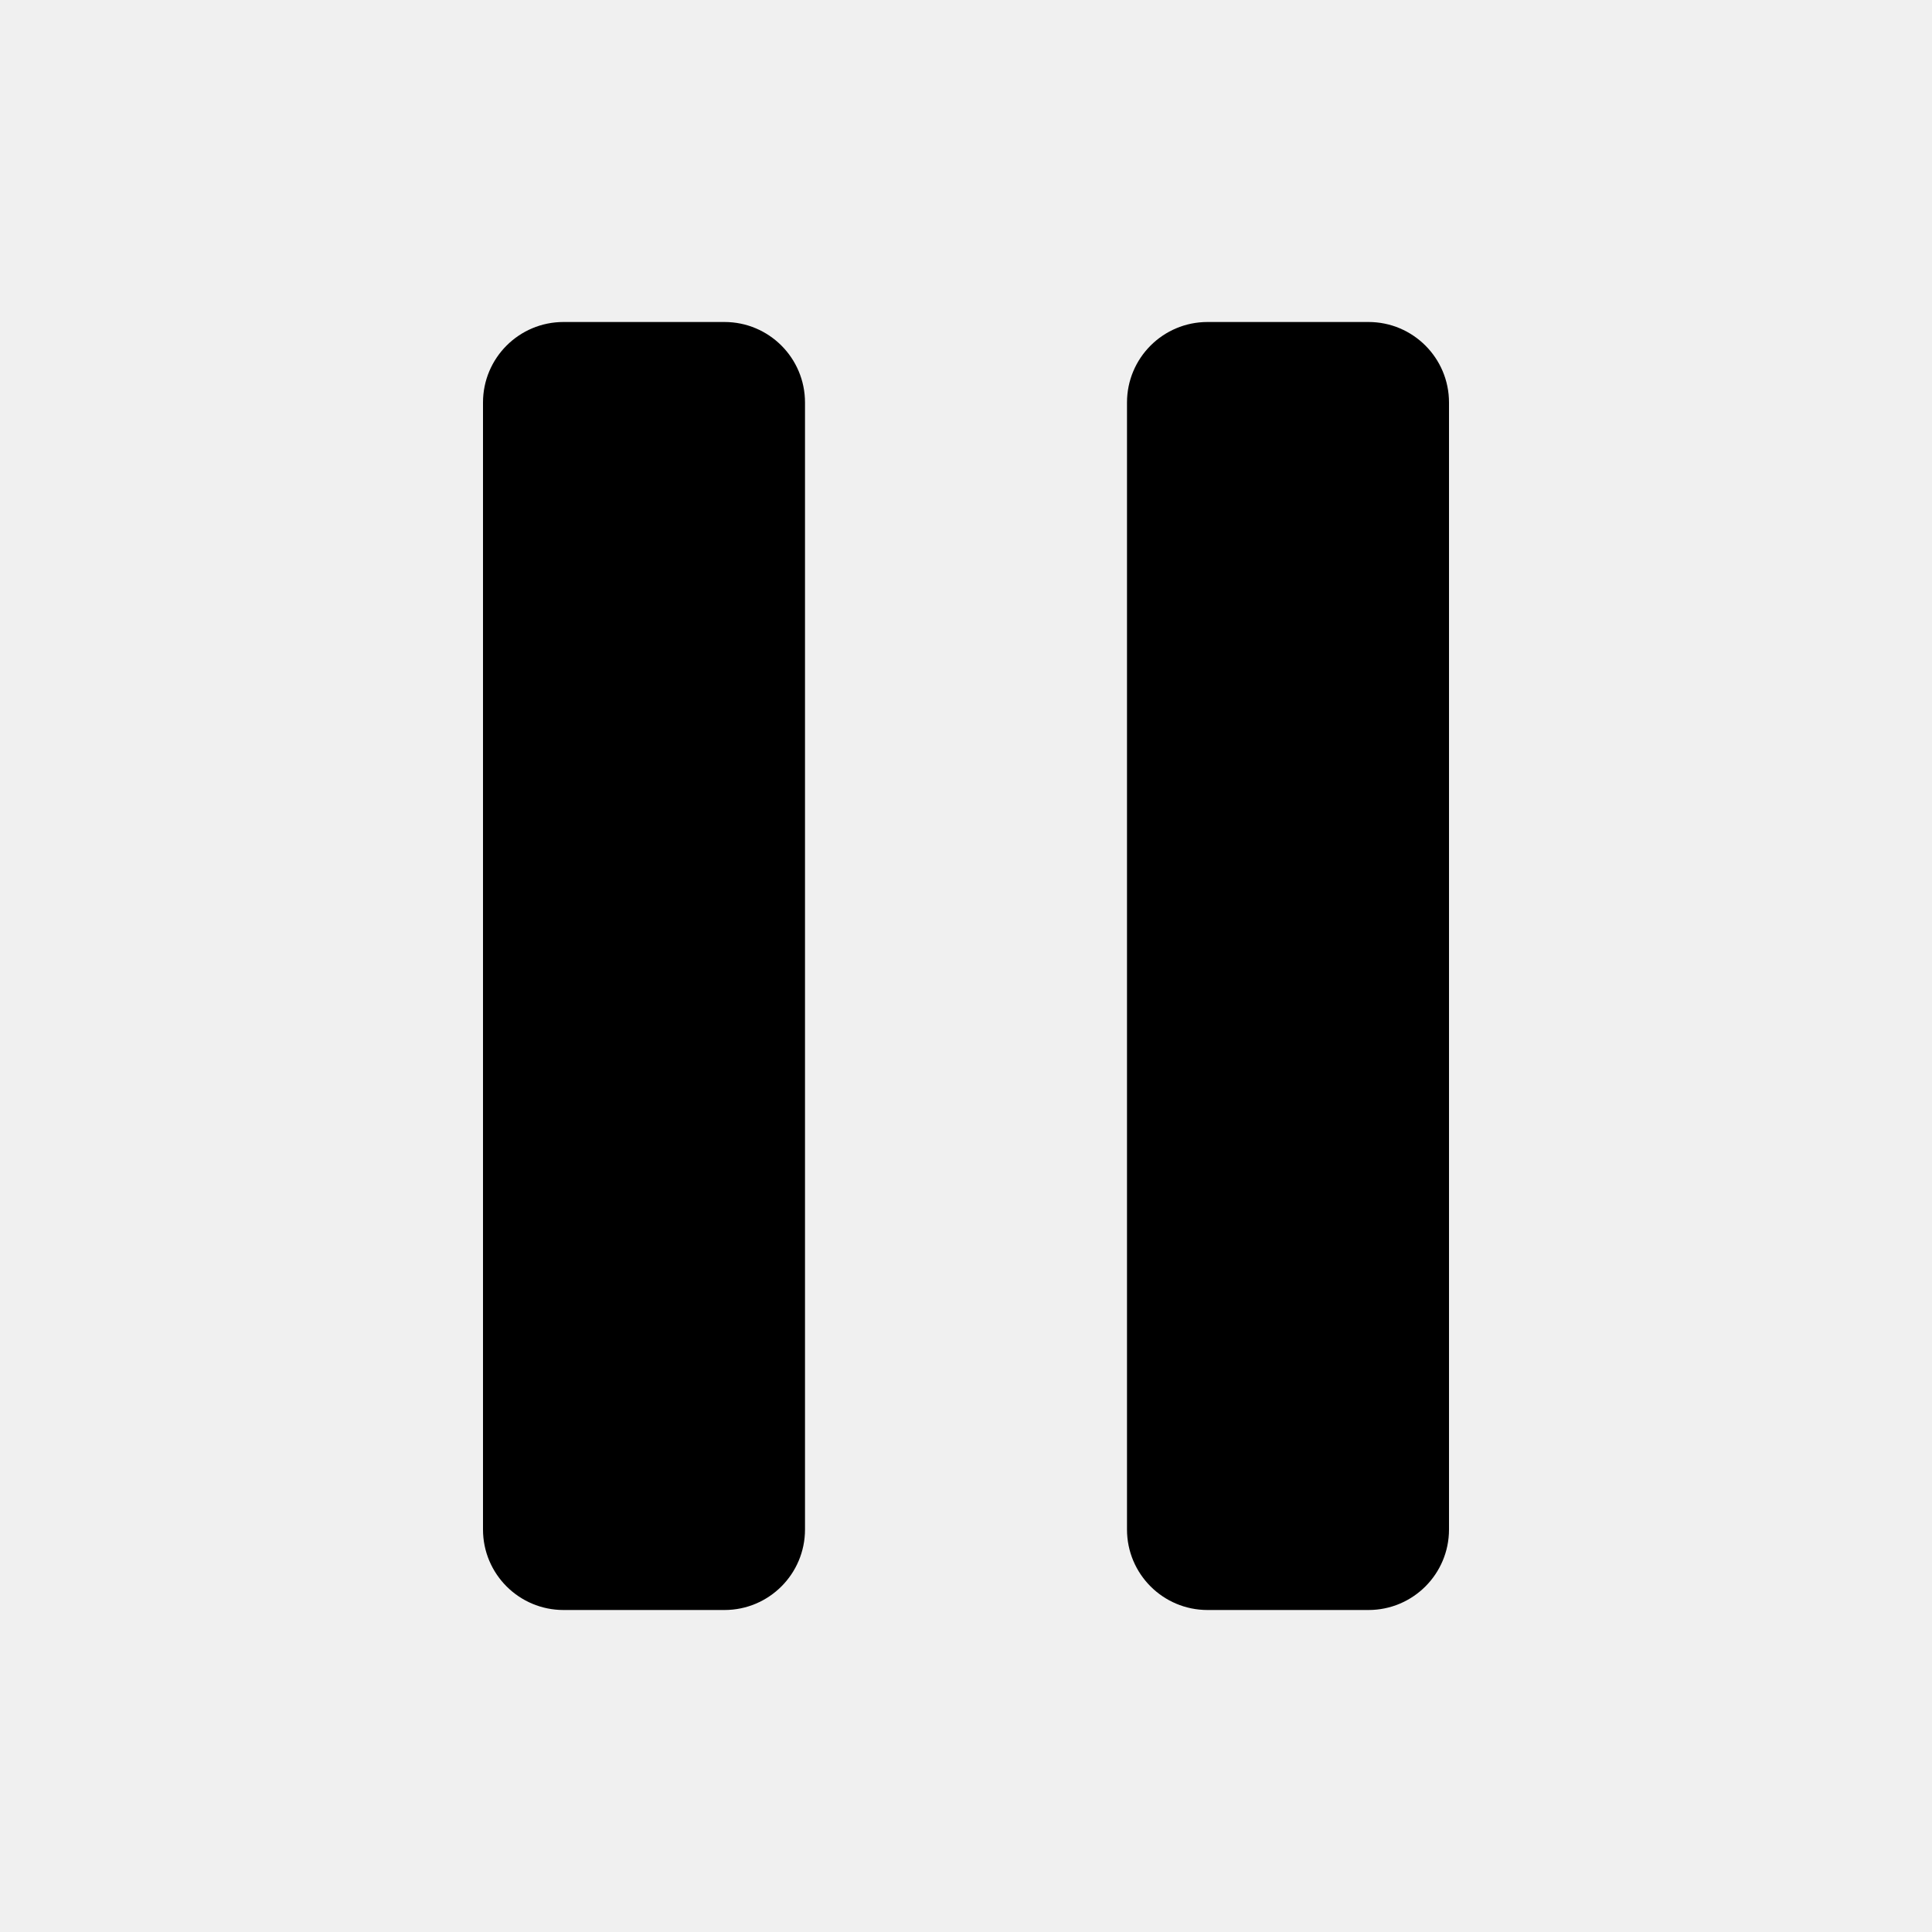
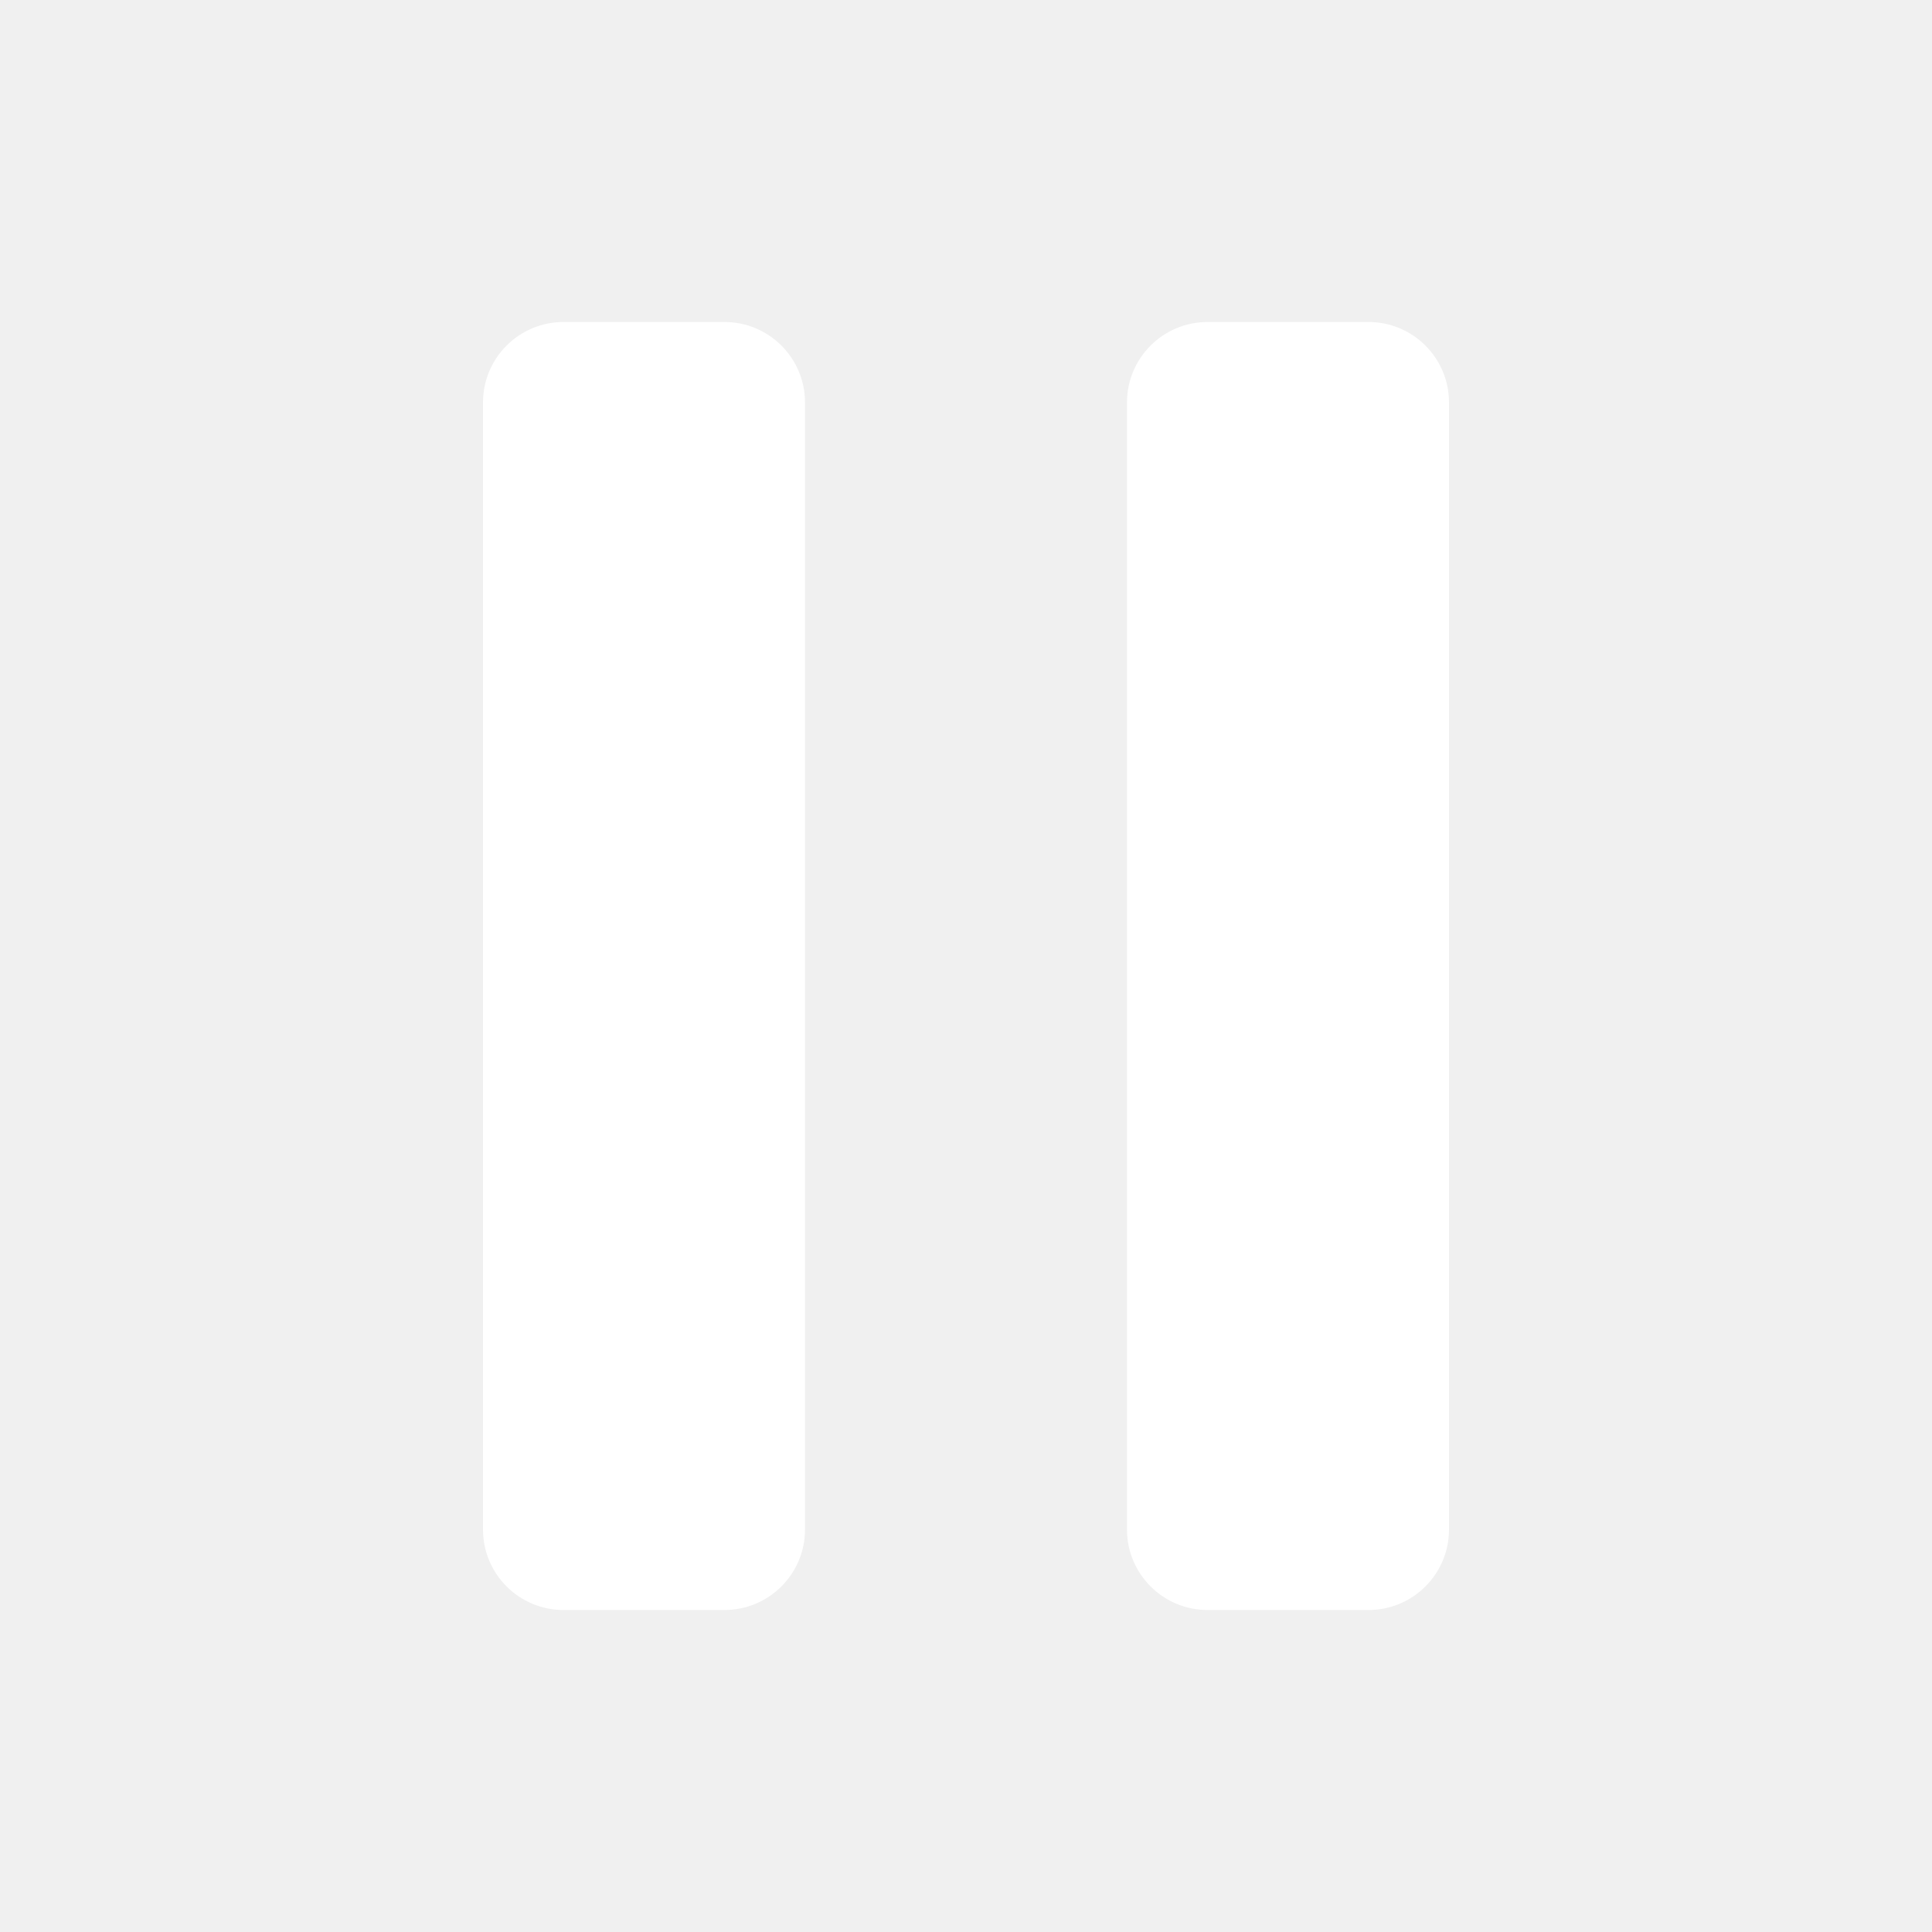
<svg xmlns="http://www.w3.org/2000/svg" viewBox="0 0 24 24" width="24" height="24" fill="currentColor">
-   <rect x="6" y="4" width="4" height="16" rx="1" />
-   <rect x="14" y="4" width="4" height="16" rx="1" />
+   <rect x="6" y="4" width="4" height="16" rx="1" fill="white" />
+   <rect x="14" y="4" width="4" height="16" rx="1" fill="white" />
</svg>
